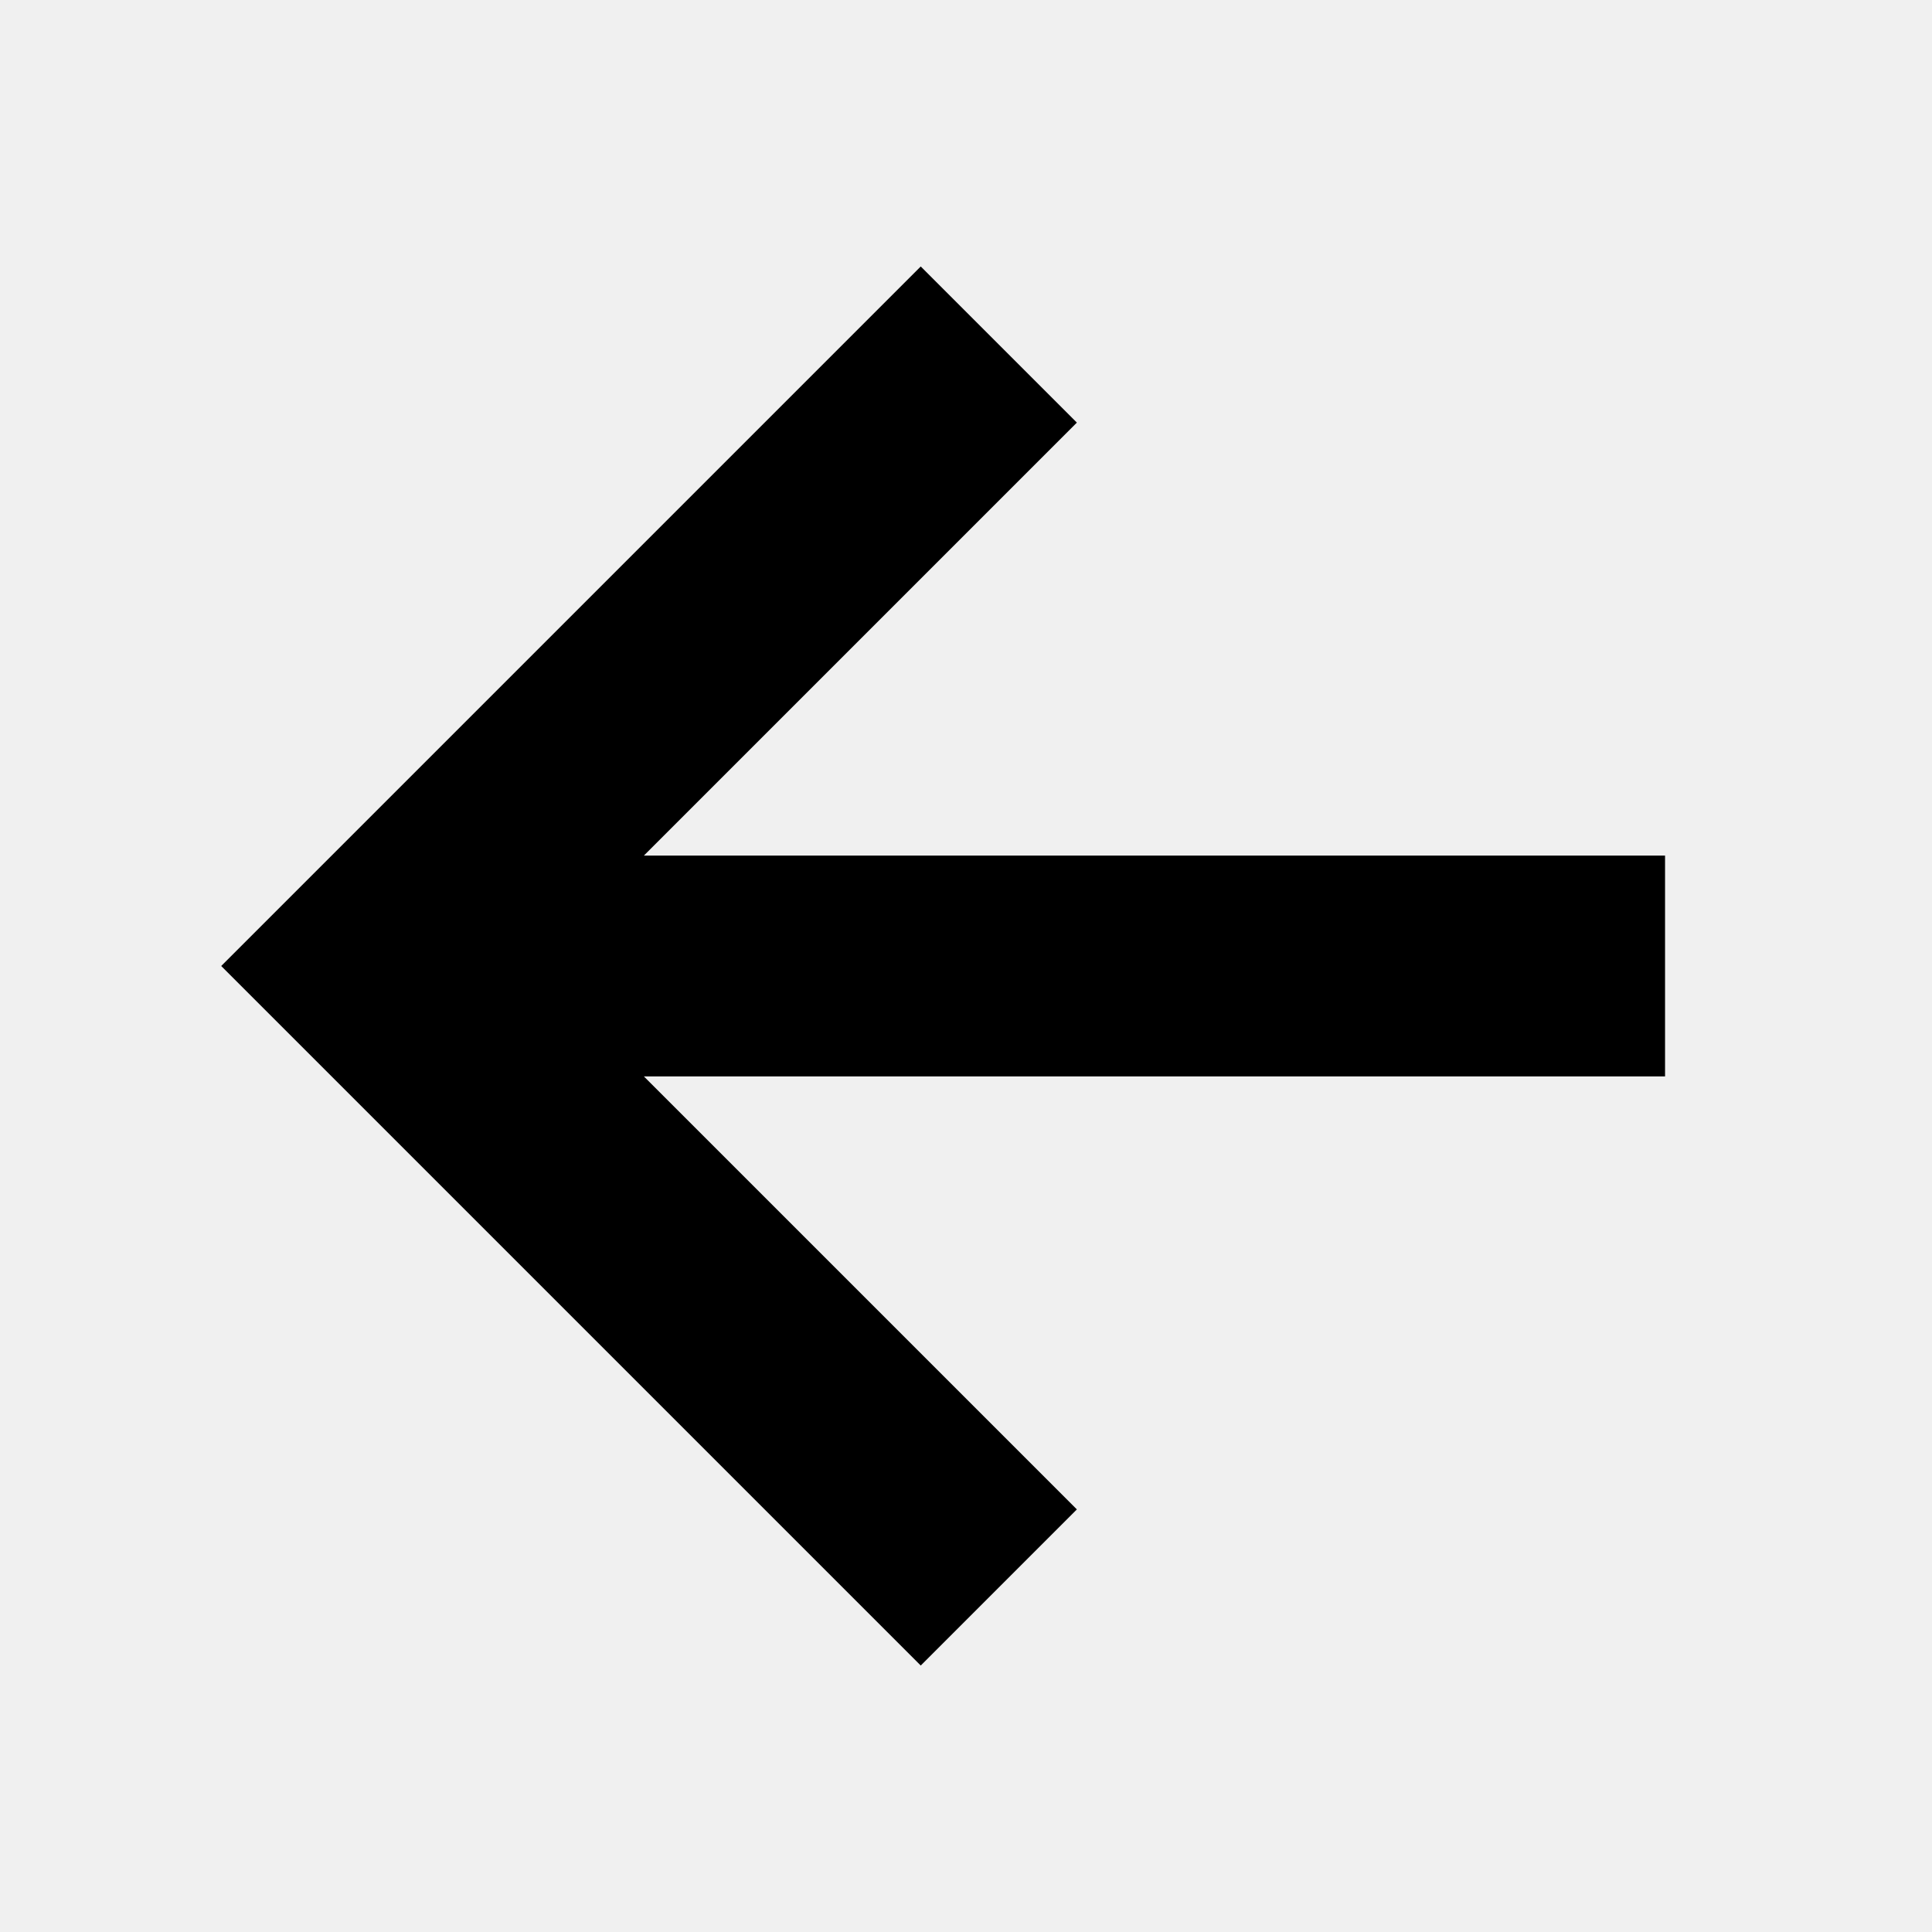
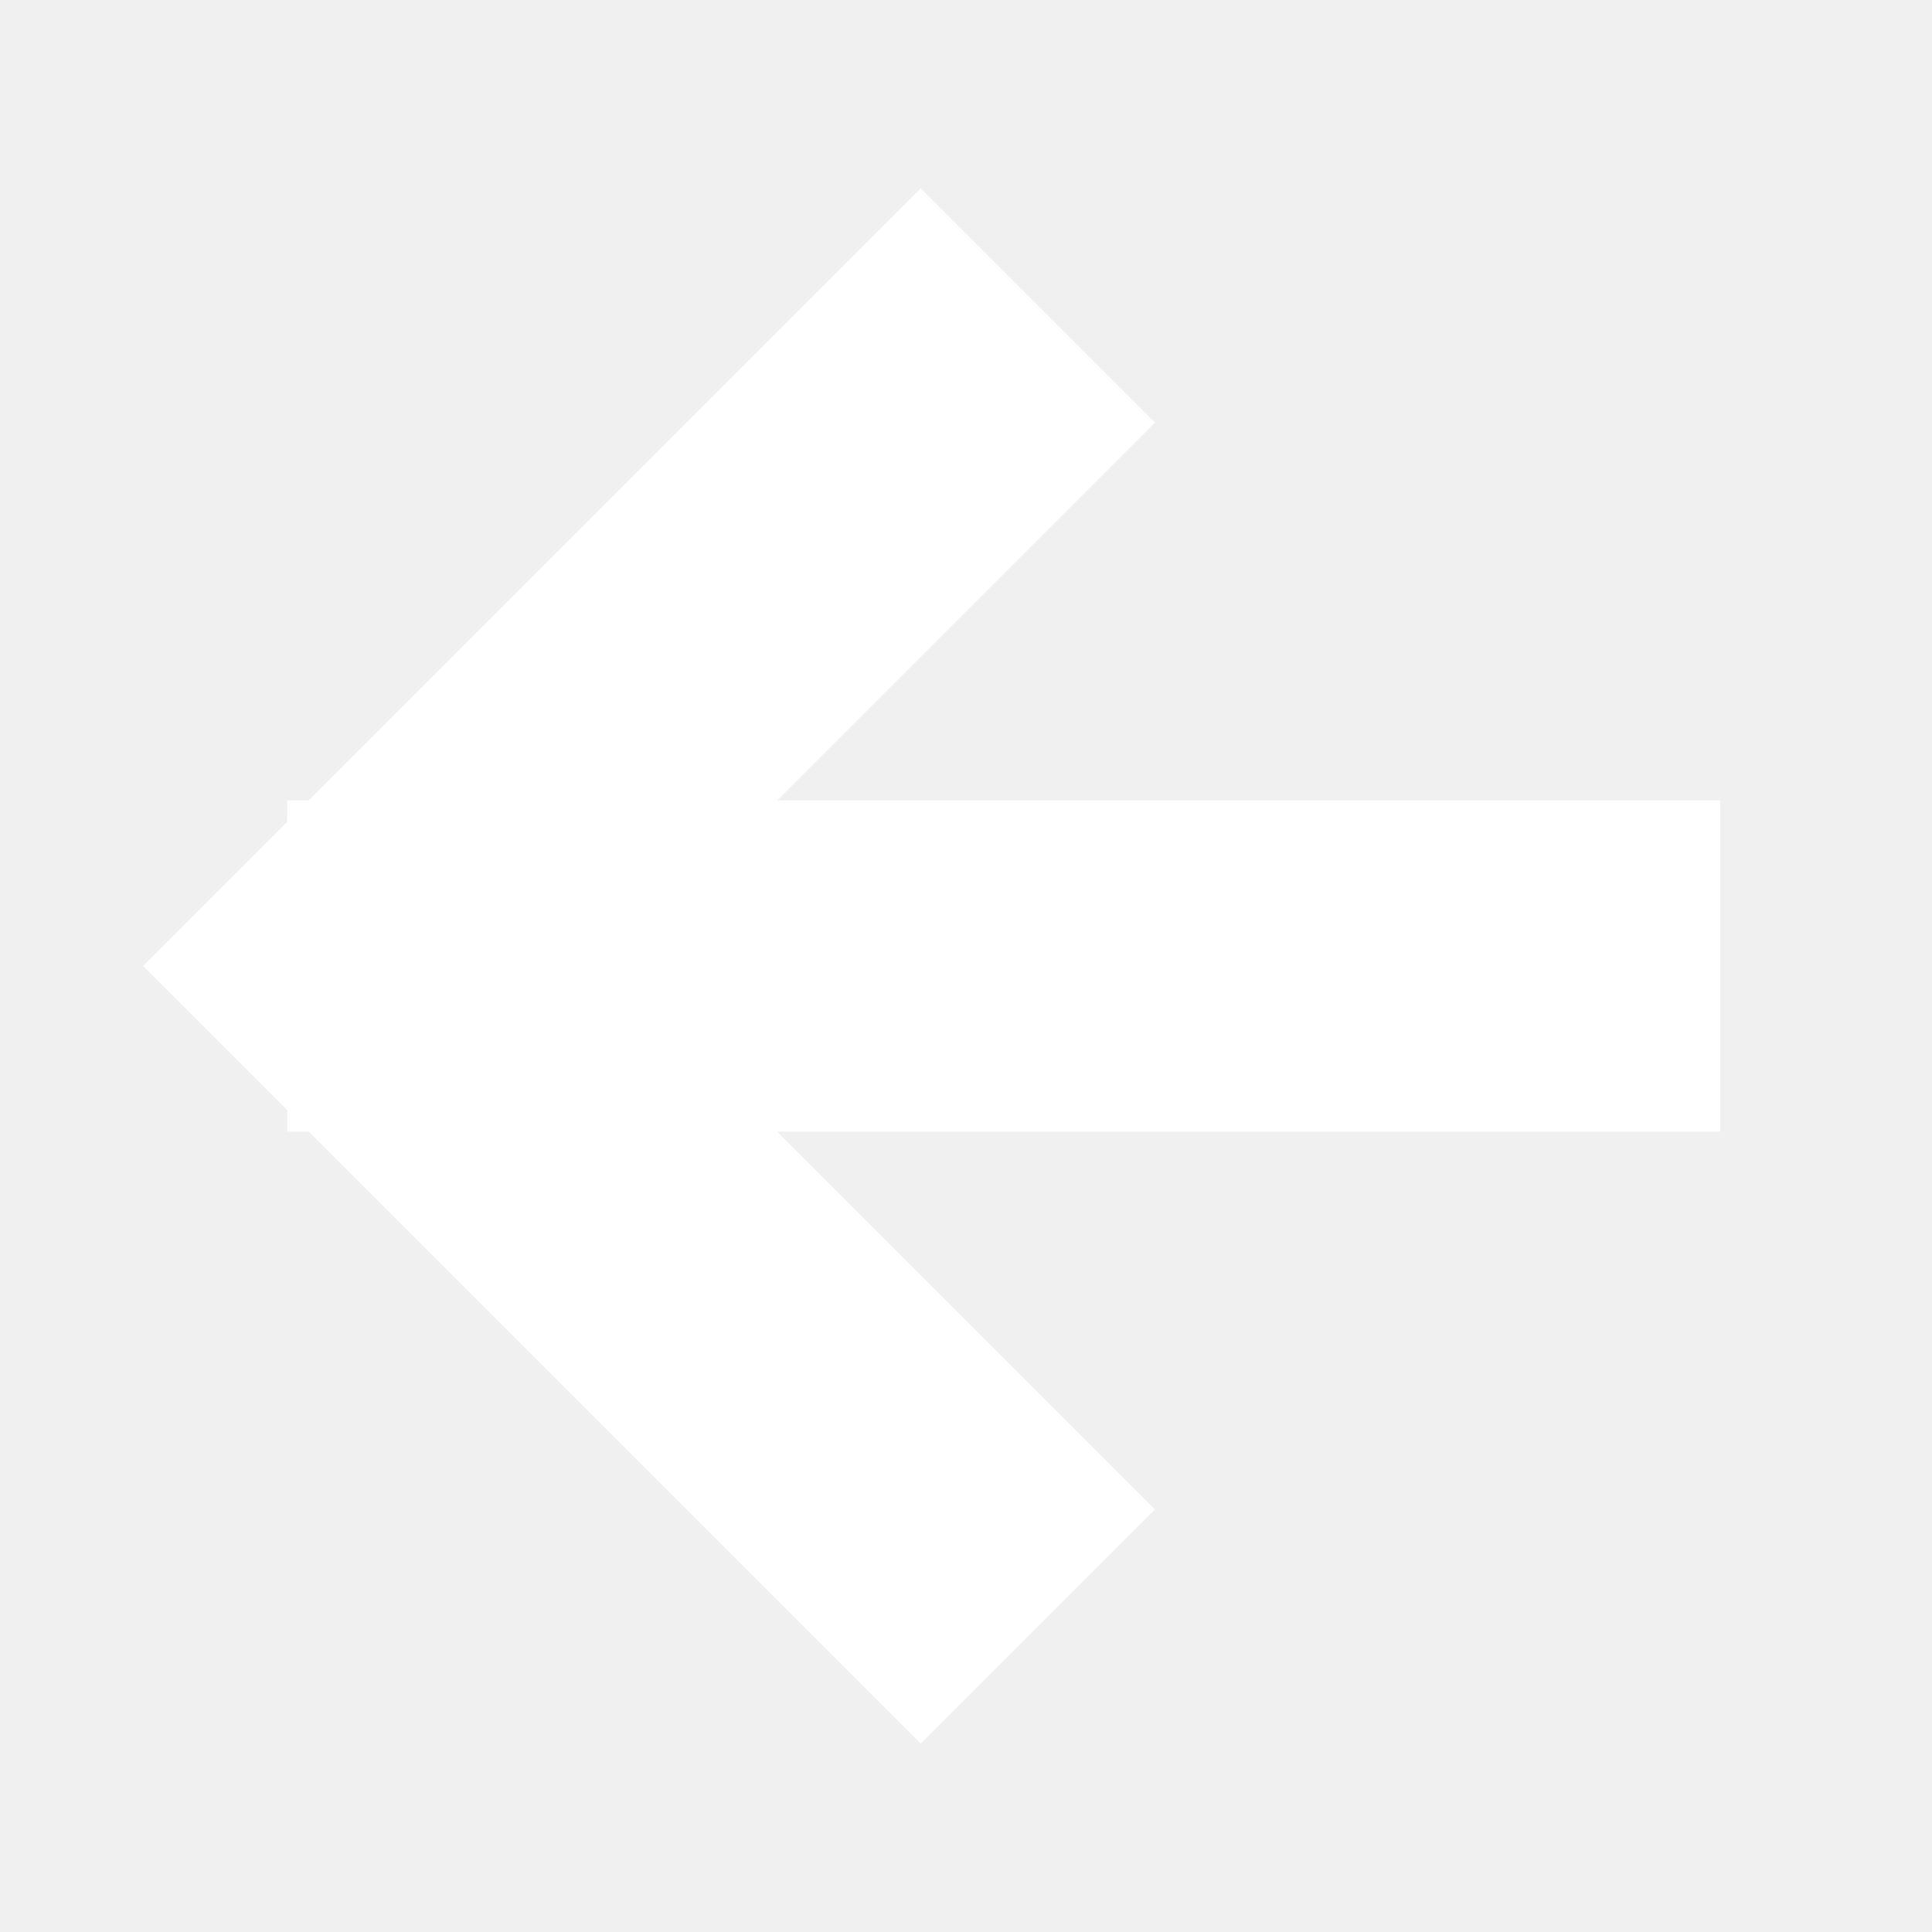
<svg xmlns="http://www.w3.org/2000/svg" width="35" height="35" viewBox="0 0 35 35" fill="none">
-   <path d="M16.68 27.344L6.836 17.5L16.68 7.656M8.203 17.5H28.164" stroke="black" stroke-width="4" stroke-miterlimit="10" stroke-linecap="square" />
+   <path d="M16.68 27.344L6.836 17.5L16.68 7.656M8.203 17.5H28.164" stroke="white" stroke-width="6" stroke-miterlimit="10" stroke-linecap="square" />
</svg>
